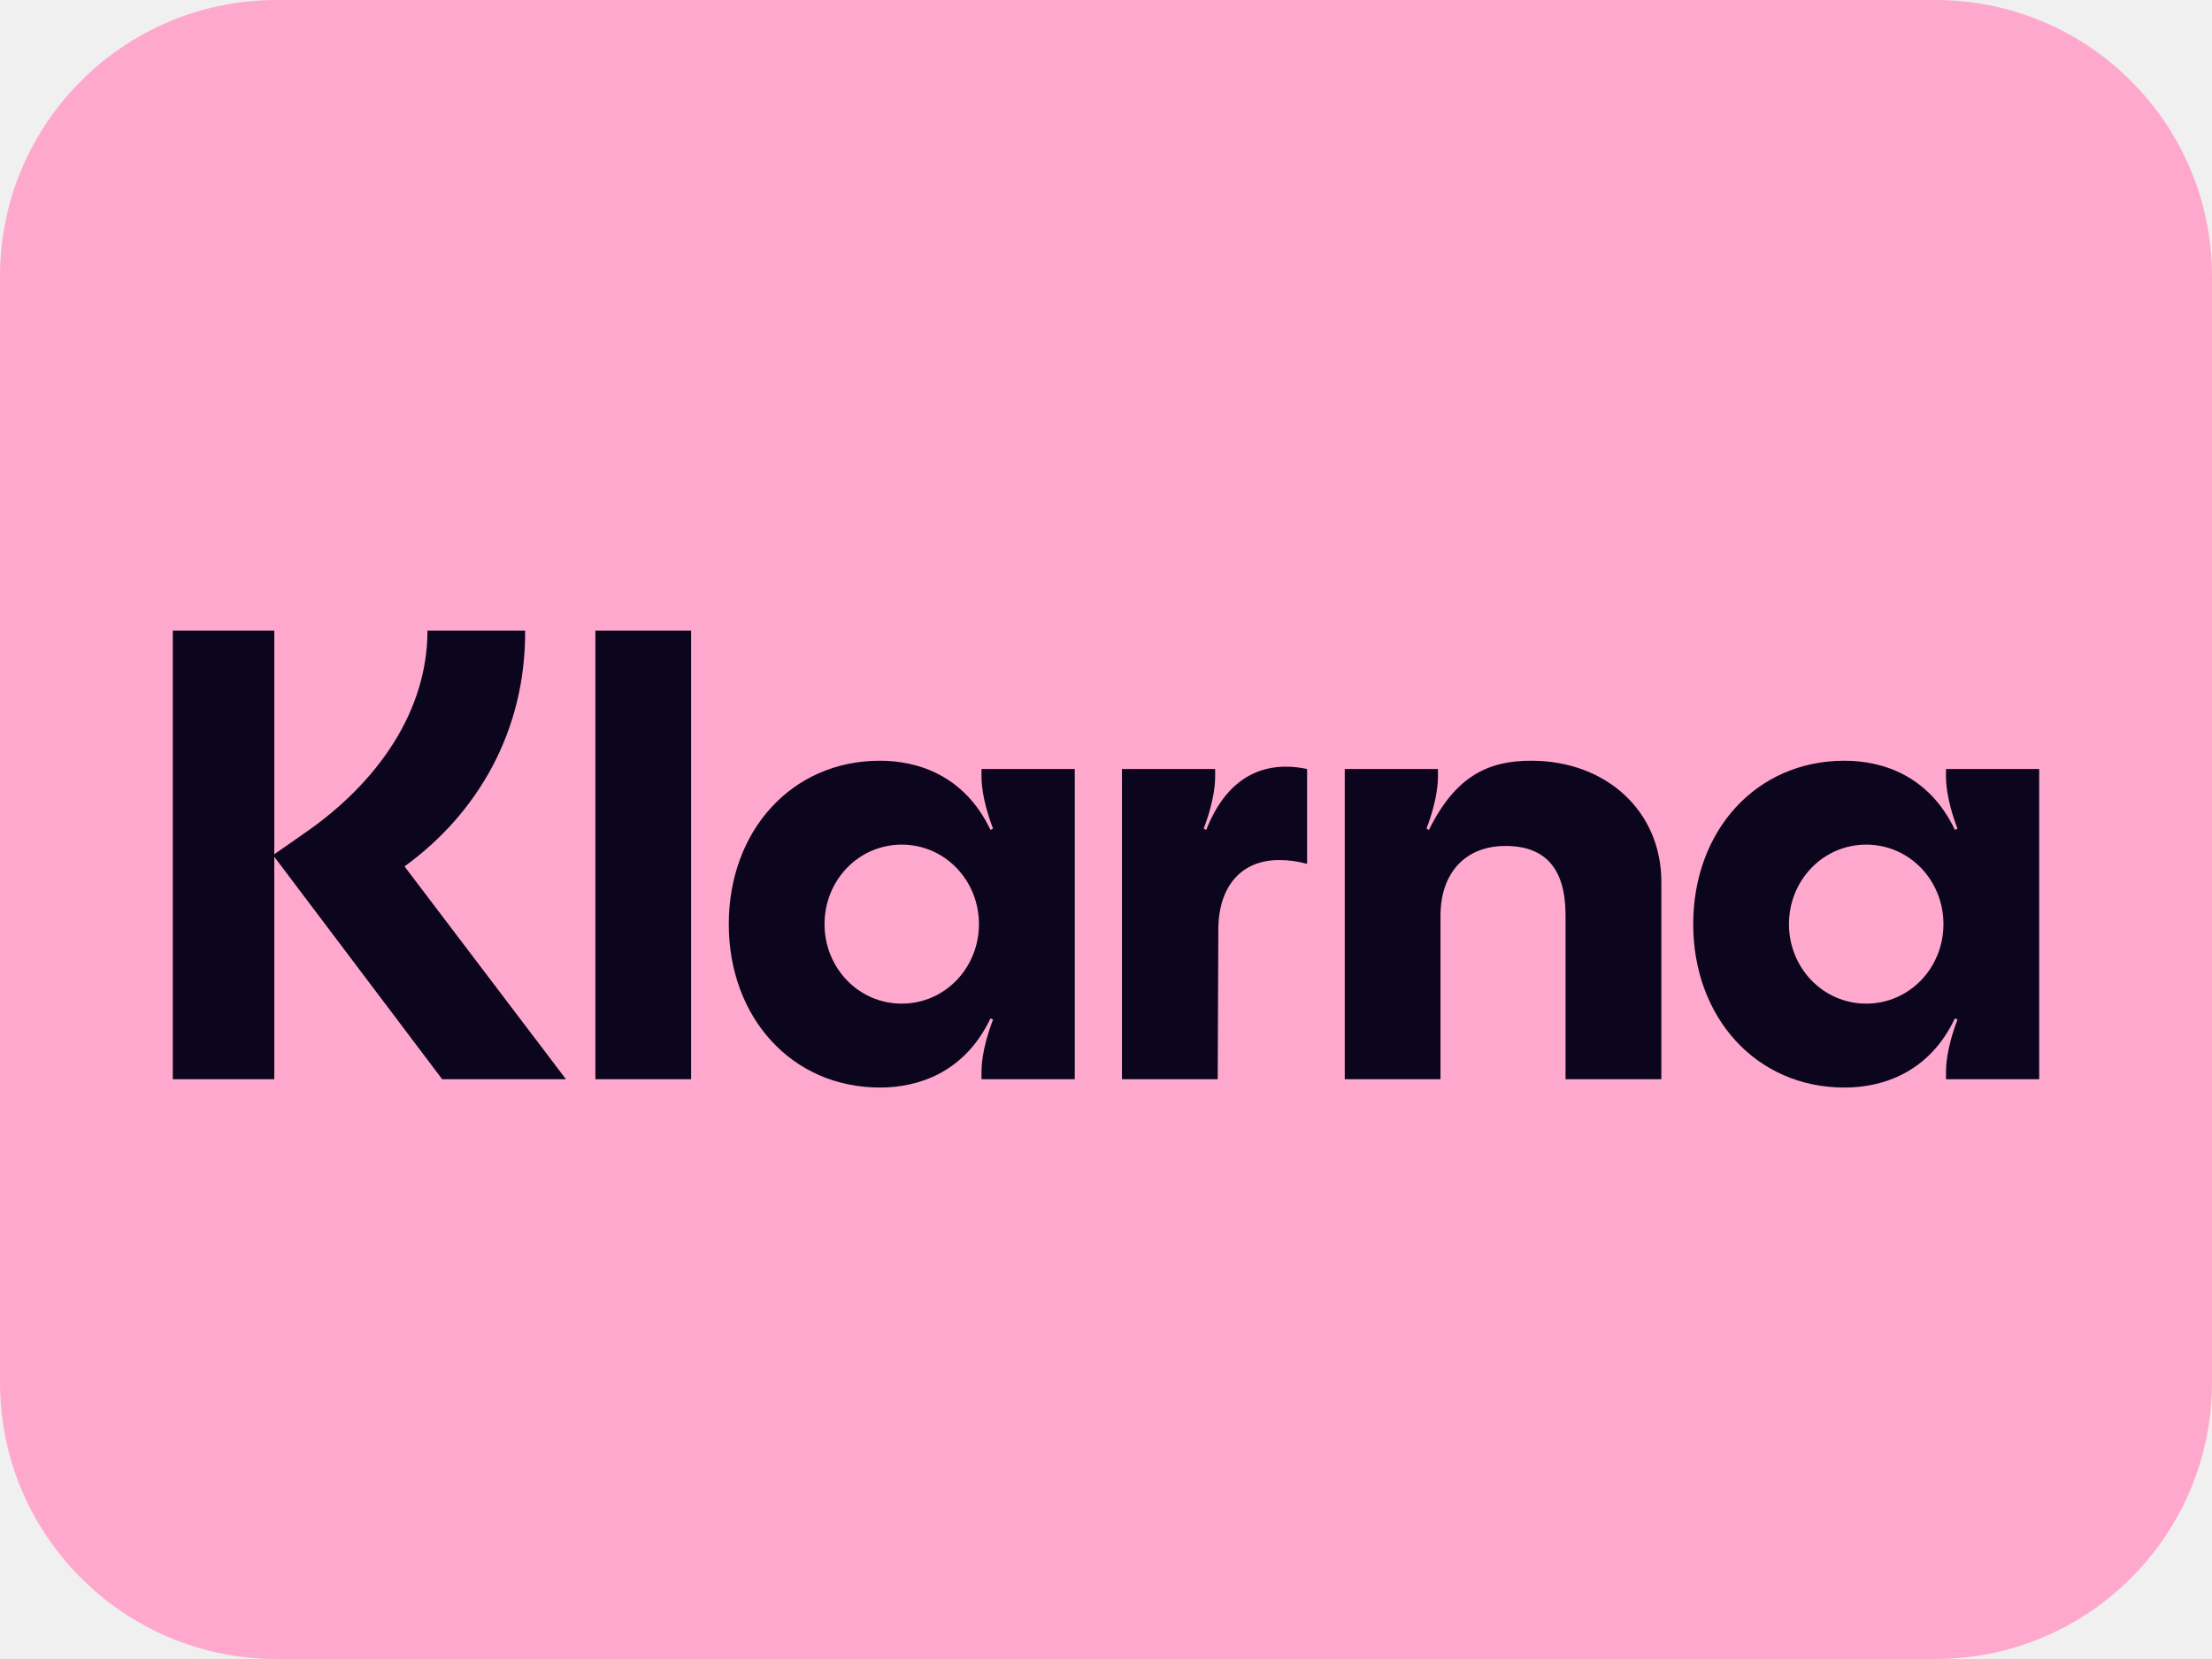
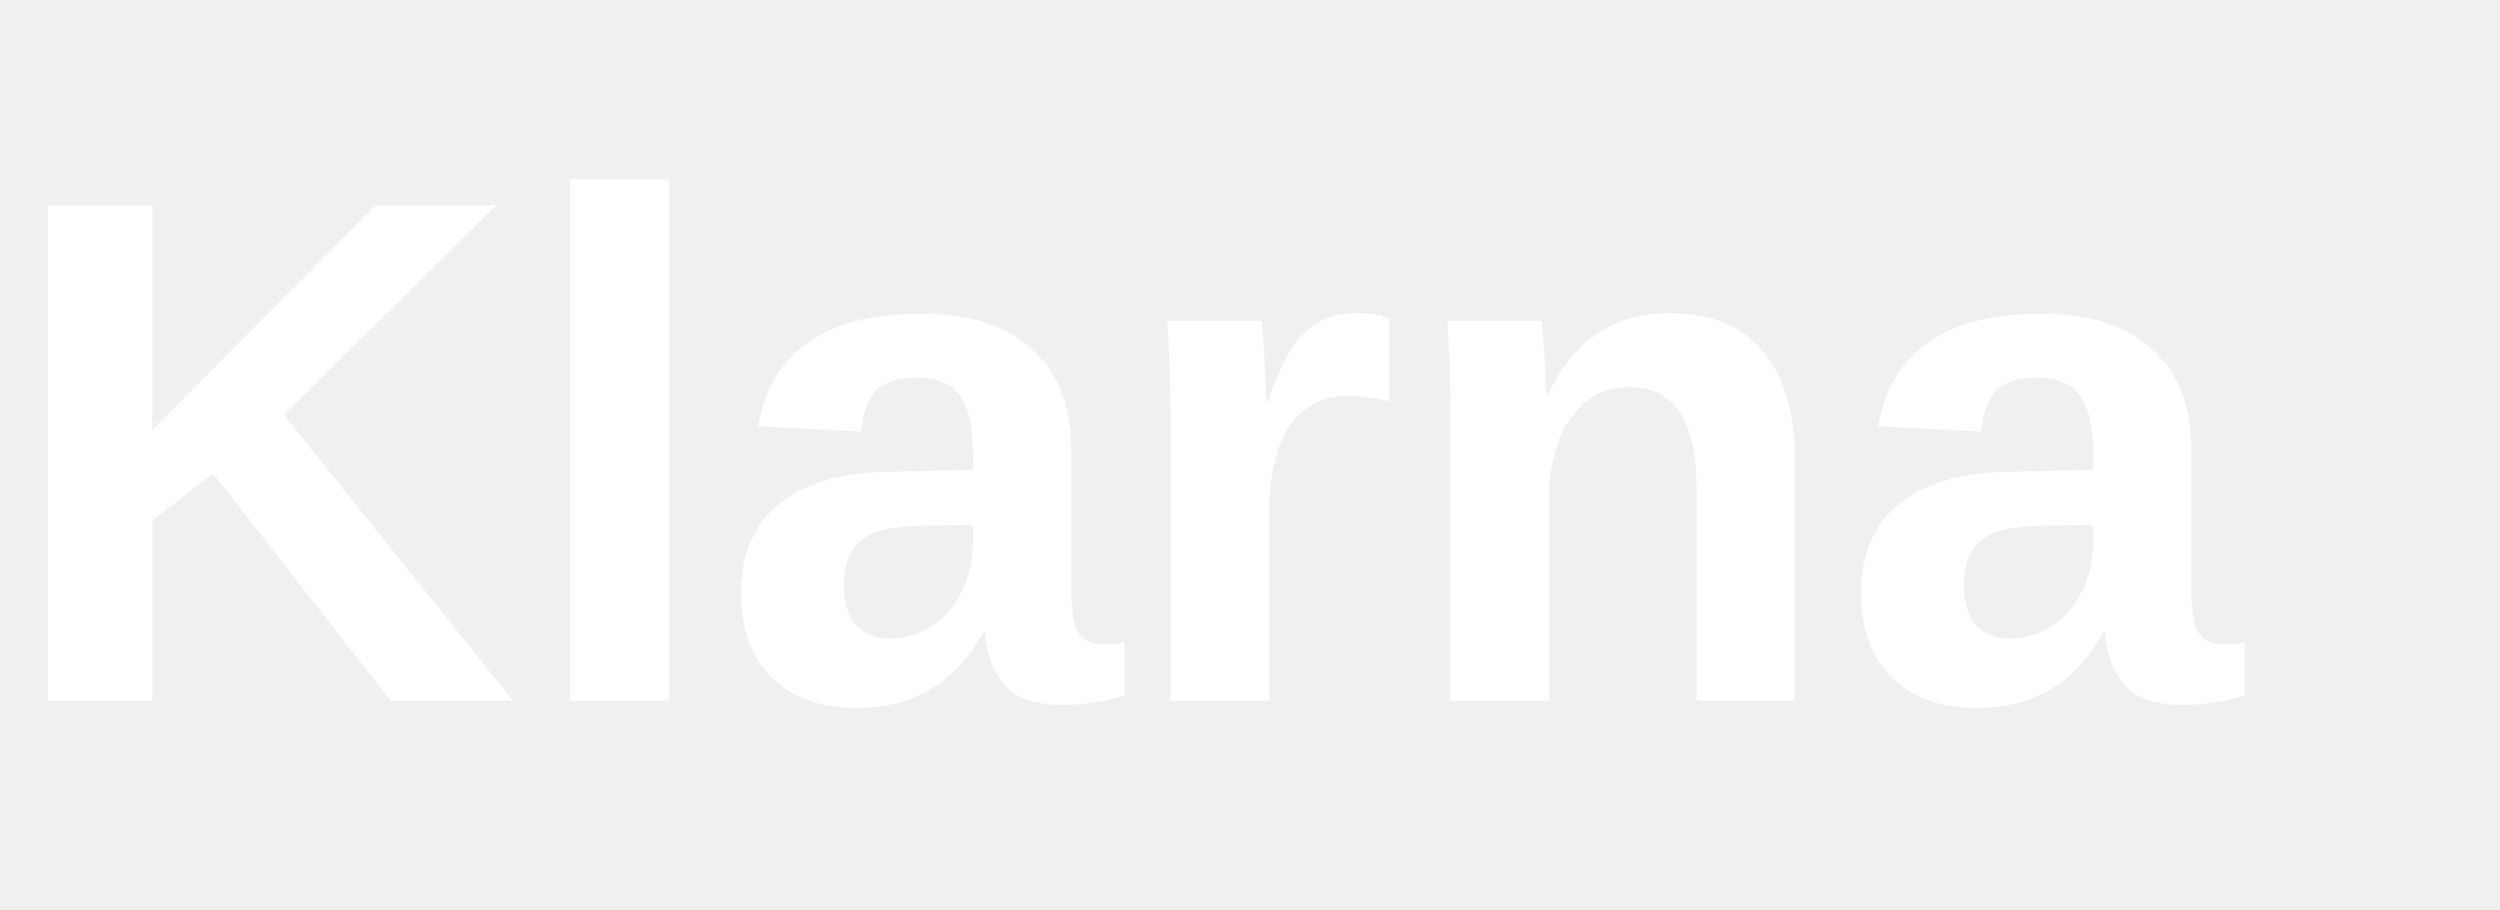
- <svg xmlns="http://www.w3.org/2000/svg" width="32" height="24" viewBox="0 0 32 24" fill="none">
-   <rect width="32" height="24" rx="4" fill="#FFA8CD" />
-   <path d="M26.998 14.519C26.37 14.519 25.88 13.999 25.88 13.369C25.88 12.738 26.37 12.219 26.998 12.219C27.626 12.219 28.115 12.738 28.115 13.369C28.115 13.999 27.626 14.519 26.998 14.519ZM26.684 15.733C27.219 15.733 27.903 15.529 28.281 14.732L28.318 14.75C28.152 15.186 28.152 15.446 28.152 15.511V15.613H29.5V11.125H28.152V11.227C28.152 11.292 28.152 11.552 28.318 11.987L28.281 12.006C27.903 11.209 27.219 11.005 26.684 11.005C25.4 11.005 24.495 12.024 24.495 13.369C24.495 14.713 25.4 15.733 26.684 15.733ZM22.15 11.005C21.54 11.005 21.06 11.218 20.672 12.006L20.636 11.987C20.802 11.552 20.802 11.292 20.802 11.227V11.125H19.454V15.613H20.839V13.248C20.839 12.627 21.199 12.238 21.78 12.238C22.362 12.238 22.648 12.572 22.648 13.239V15.613H24.034V12.757C24.034 11.737 23.239 11.005 22.15 11.005ZM17.45 12.006L17.413 11.987C17.579 11.552 17.579 11.292 17.579 11.227V11.125H16.231V15.613H17.616L17.625 13.452C17.625 12.822 17.958 12.442 18.503 12.442C18.65 12.442 18.77 12.46 18.909 12.497V11.125C18.299 10.995 17.755 11.227 17.45 12.006ZM13.045 14.519C12.417 14.519 11.928 13.999 11.928 13.369C11.928 12.738 12.417 12.219 13.045 12.219C13.673 12.219 14.162 12.738 14.162 13.369C14.162 13.999 13.673 14.519 13.045 14.519ZM12.731 15.733C13.267 15.733 13.95 15.529 14.329 14.732L14.366 14.75C14.199 15.186 14.199 15.446 14.199 15.511V15.613H15.548V11.125H14.199V11.227C14.199 11.292 14.199 11.552 14.366 11.987L14.329 12.006C13.95 11.209 13.267 11.005 12.731 11.005C11.448 11.005 10.543 12.024 10.543 13.369C10.543 14.713 11.448 15.733 12.731 15.733ZM8.613 15.613H9.998V9.122H8.613V15.613ZM7.597 9.122H6.184C6.184 10.281 5.473 11.32 4.393 12.062L3.968 12.358V9.122H2.5V15.613H3.968V12.395L6.397 15.613H8.188L5.852 12.534C6.914 11.765 7.606 10.569 7.597 9.122Z" fill="#0B051D" />
+ <svg xmlns="http://www.w3.org/2000/svg" viewBox="0 0 66 24">
+   <text x="0" y="18.5" font-family="Arial,Helvetica,sans-serif" font-weight="800" font-style="normal" font-size="19" letter-spacing="0" fill="#ffffff">Klarna</text>
</svg>
